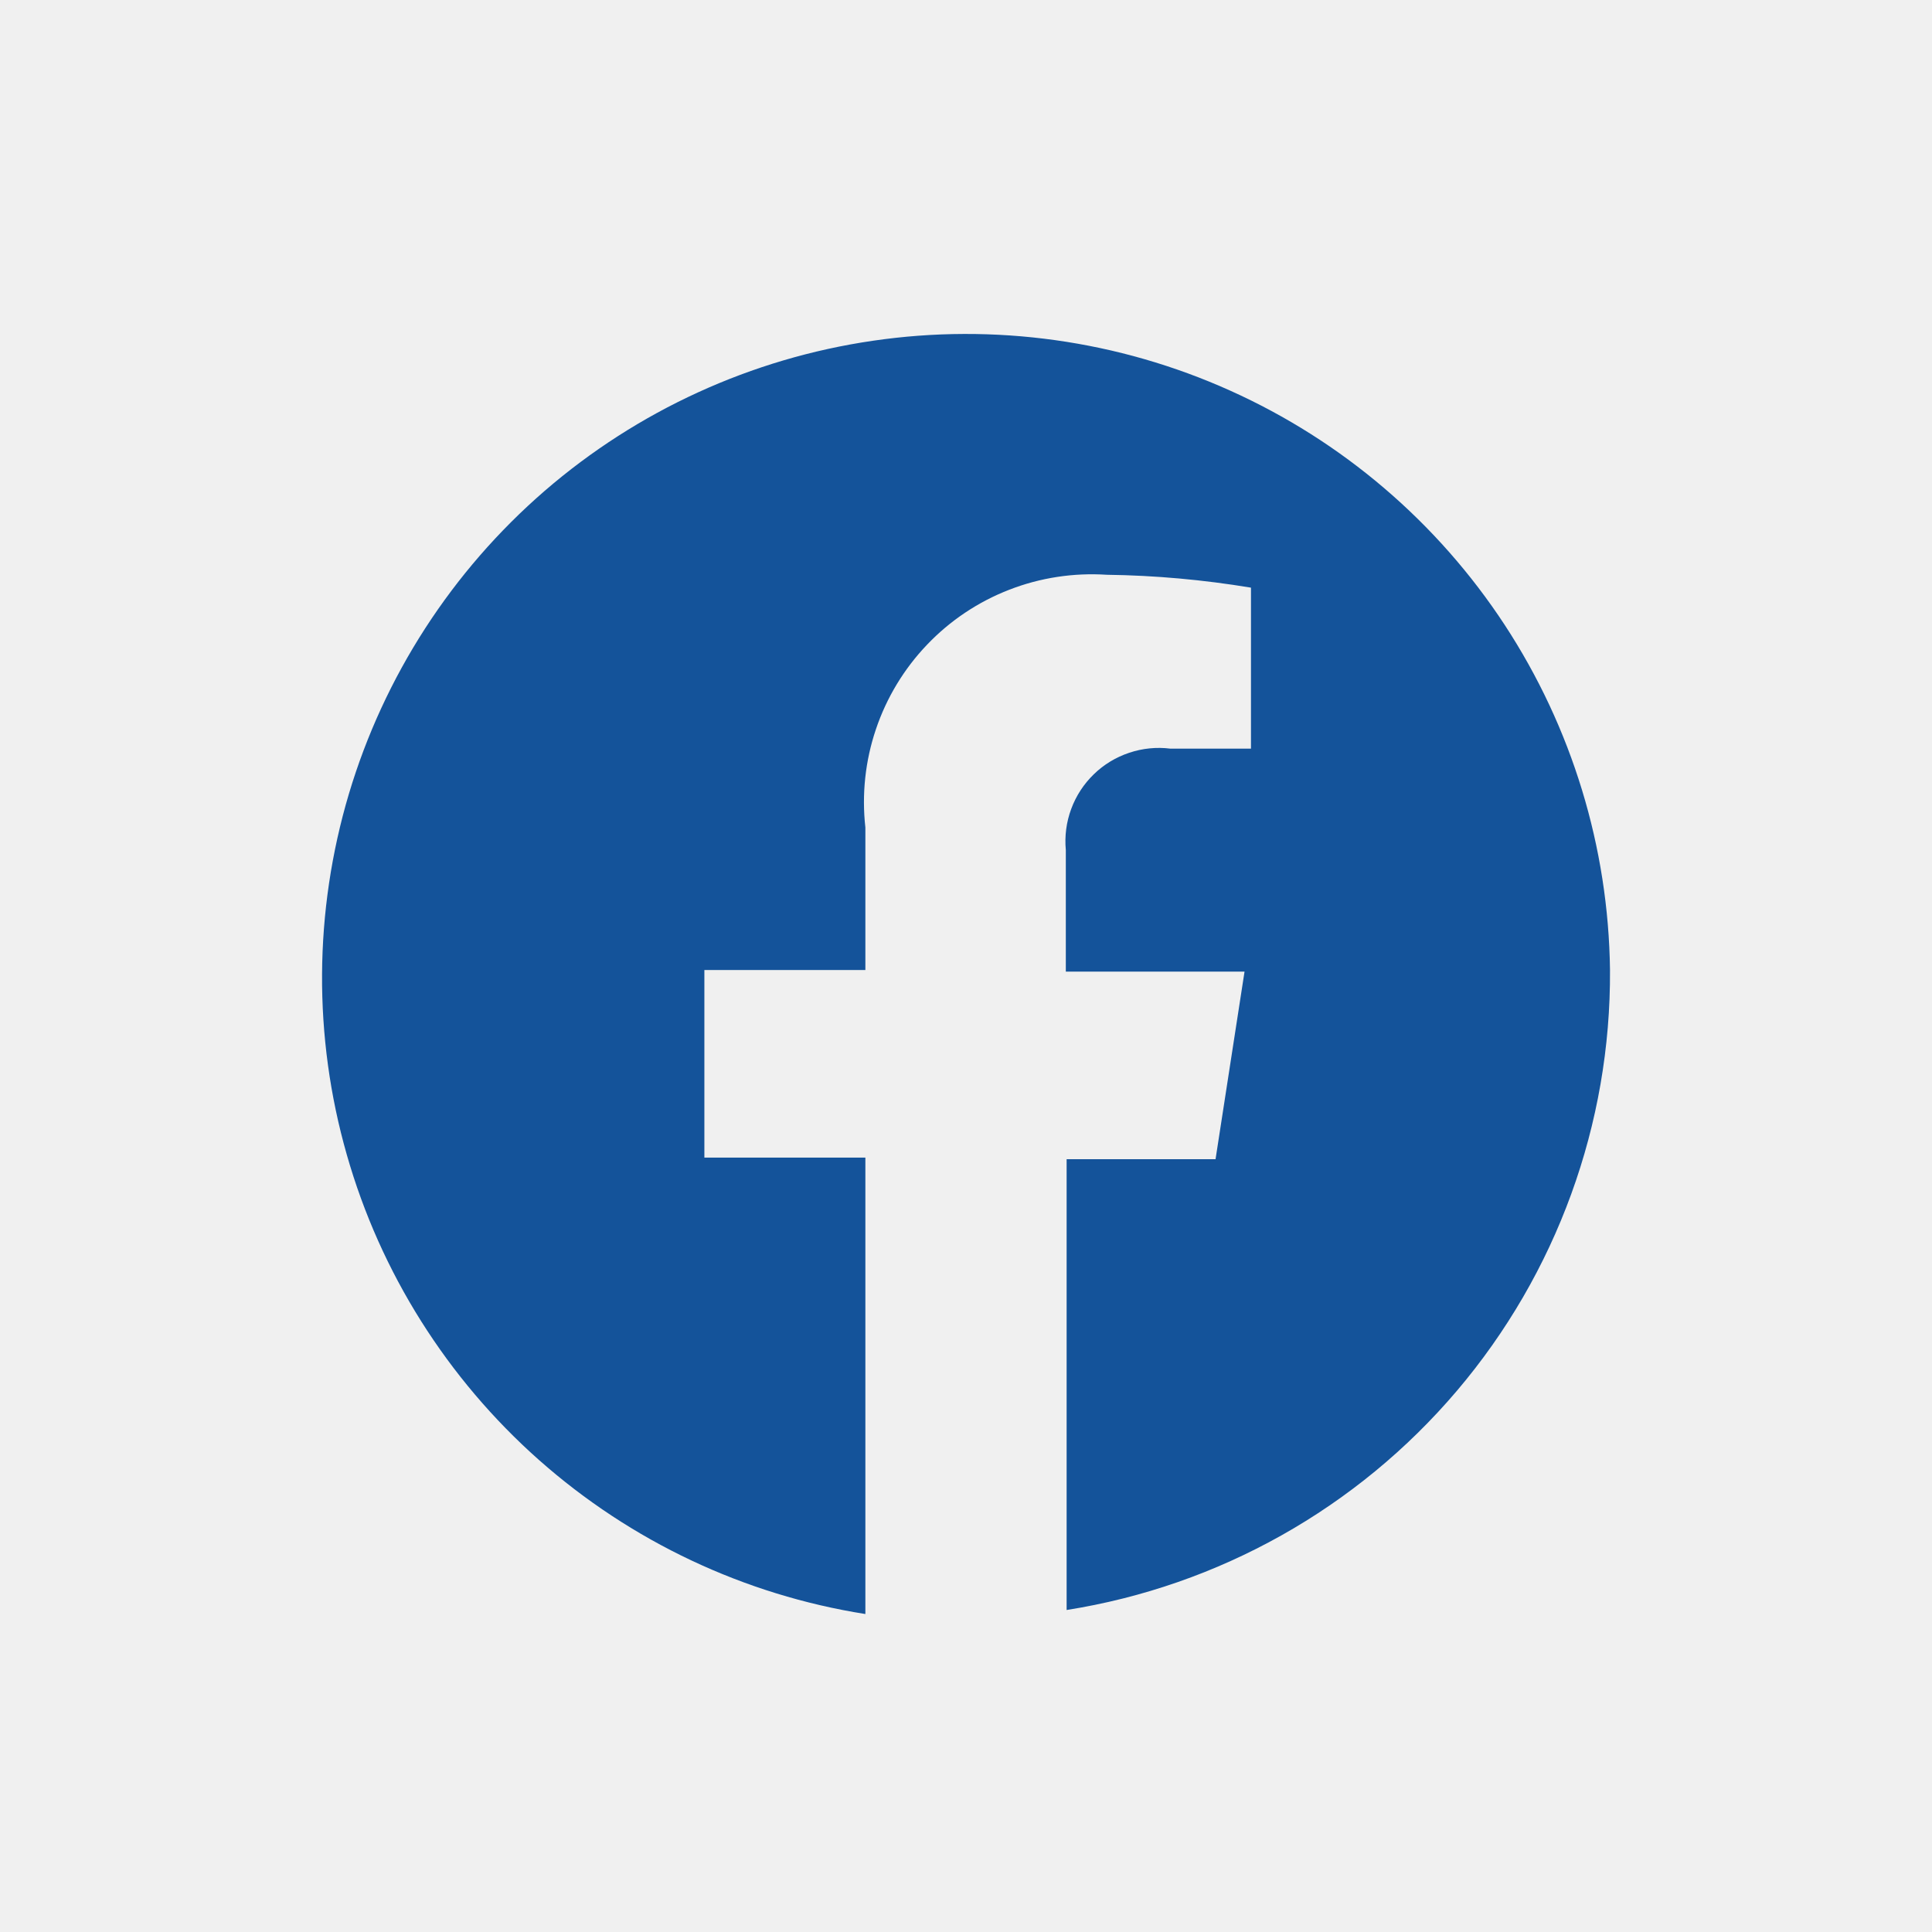
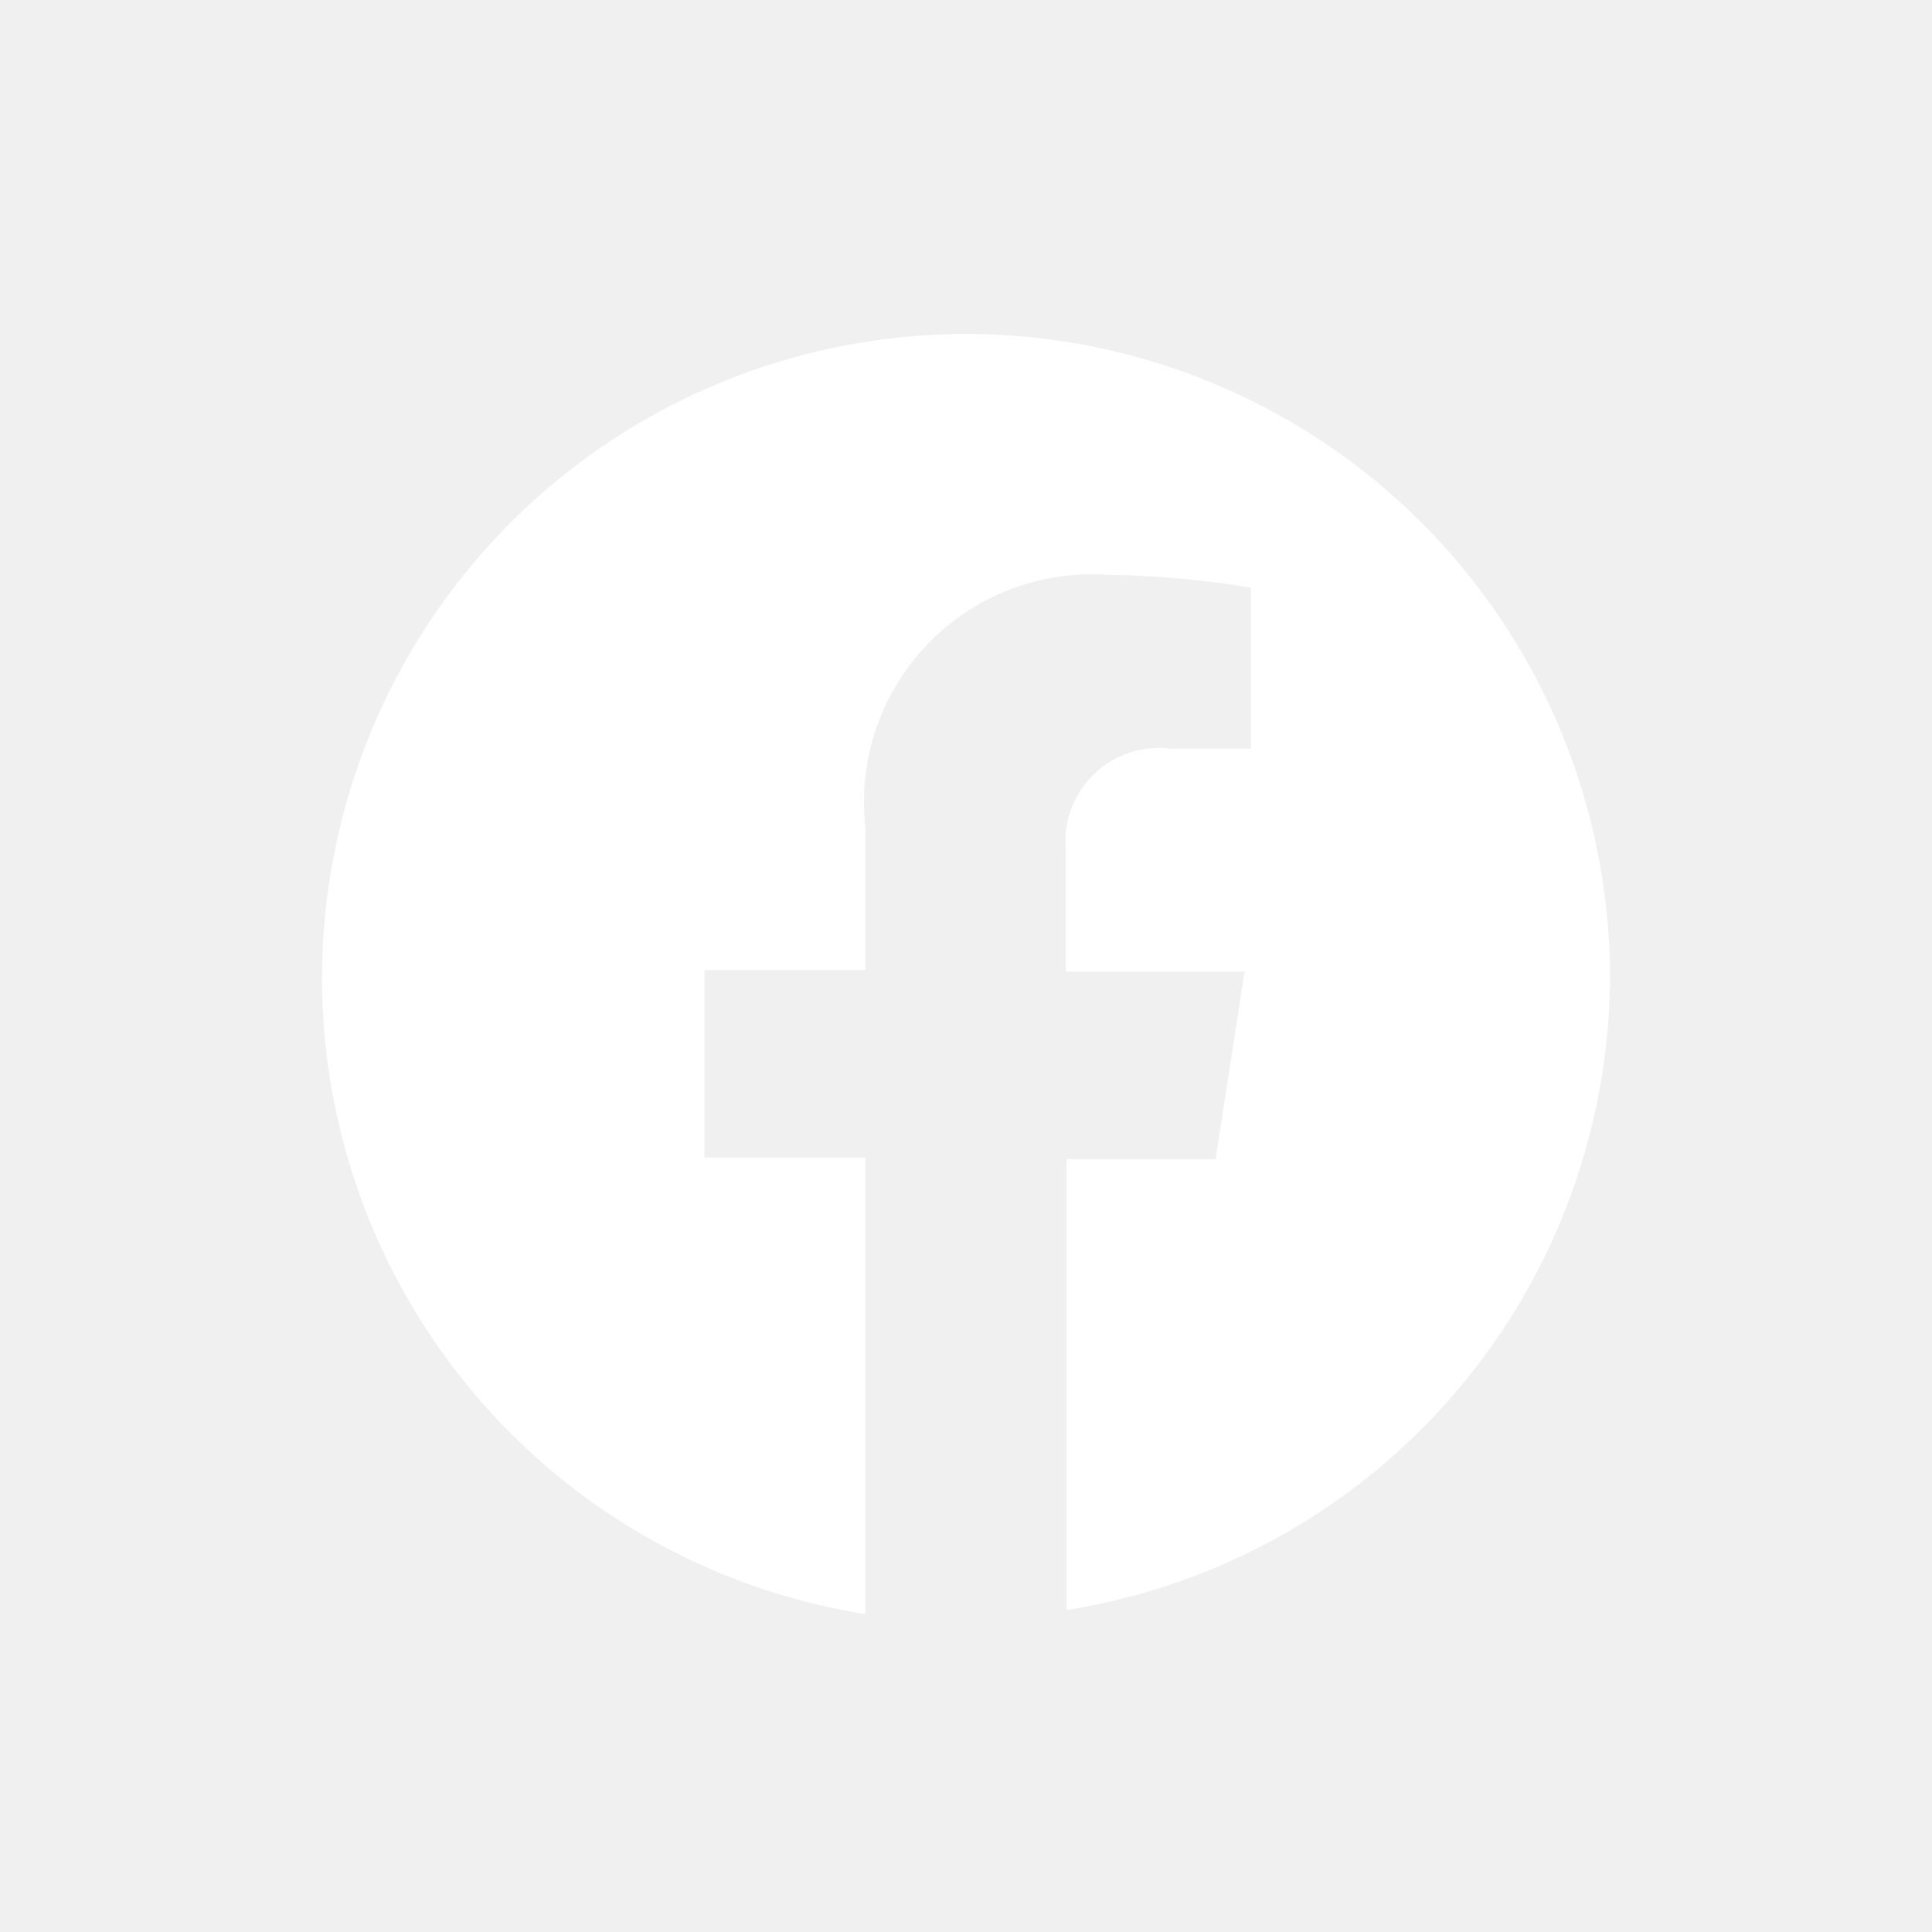
<svg xmlns="http://www.w3.org/2000/svg" width="800px" height="800px" viewBox="0 0 24 24" fill="none">
  <g id="SVGRepo_bgCarrier" stroke-width="0" />
  <g id="SVGRepo_tracerCarrier" stroke-linecap="round" stroke-linejoin="round" />
  <g id="SVGRepo_iconCarrier">
-     <path d="M20 12.05C19.981 10.525 19.527 9.038 18.692 7.763C17.856 6.488 16.673 5.478 15.283 4.853C13.892 4.227 12.352 4.012 10.843 4.233C9.335 4.453 7.921 5.1 6.767 6.097C5.614 7.095 4.77 8.401 4.334 9.862C3.899 11.323 3.889 12.878 4.308 14.344C4.726 15.81 5.555 17.126 6.696 18.137C7.838 19.148 9.244 19.812 10.75 20.05V14.38H8.75V12.05H10.75V10.28C10.704 9.868 10.748 9.452 10.881 9.059C11.013 8.667 11.23 8.308 11.516 8.009C11.802 7.709 12.15 7.476 12.537 7.326C12.922 7.176 13.337 7.113 13.75 7.14C14.35 7.148 14.948 7.202 15.54 7.3V9.3H14.54C14.368 9.278 14.192 9.296 14.028 9.351C13.863 9.406 13.712 9.497 13.588 9.618C13.463 9.739 13.367 9.886 13.307 10.049C13.246 10.213 13.224 10.387 13.24 10.56V12.07H15.46L15.1 14.4H13.25V20C15.14 19.701 16.86 18.735 18.099 17.276C19.337 15.818 20.012 13.963 20 12.05Z" fill="#14539a" />
+     <path d="M20 12.05C19.981 10.525 19.527 9.038 18.692 7.763C17.856 6.488 16.673 5.478 15.283 4.853C13.892 4.227 12.352 4.012 10.843 4.233C9.335 4.453 7.921 5.1 6.767 6.097C5.614 7.095 4.77 8.401 4.334 9.862C3.899 11.323 3.889 12.878 4.308 14.344C4.726 15.81 5.555 17.126 6.696 18.137C7.838 19.148 9.244 19.812 10.75 20.05V14.38H8.75V12.05H10.75V10.28C10.704 9.868 10.748 9.452 10.881 9.059C11.013 8.667 11.23 8.308 11.516 8.009C11.802 7.709 12.15 7.476 12.537 7.326C12.922 7.176 13.337 7.113 13.75 7.14C14.35 7.148 14.948 7.202 15.54 7.3V9.3H14.54C14.368 9.278 14.192 9.296 14.028 9.351C13.863 9.406 13.712 9.497 13.588 9.618C13.463 9.739 13.367 9.886 13.307 10.049C13.246 10.213 13.224 10.387 13.24 10.56V12.07H15.46L15.1 14.4H13.25V20C15.14 19.701 16.86 18.735 18.099 17.276C19.337 15.818 20.012 13.963 20 12.05Z" fill="#ffffff" />
  </g>
</svg>
